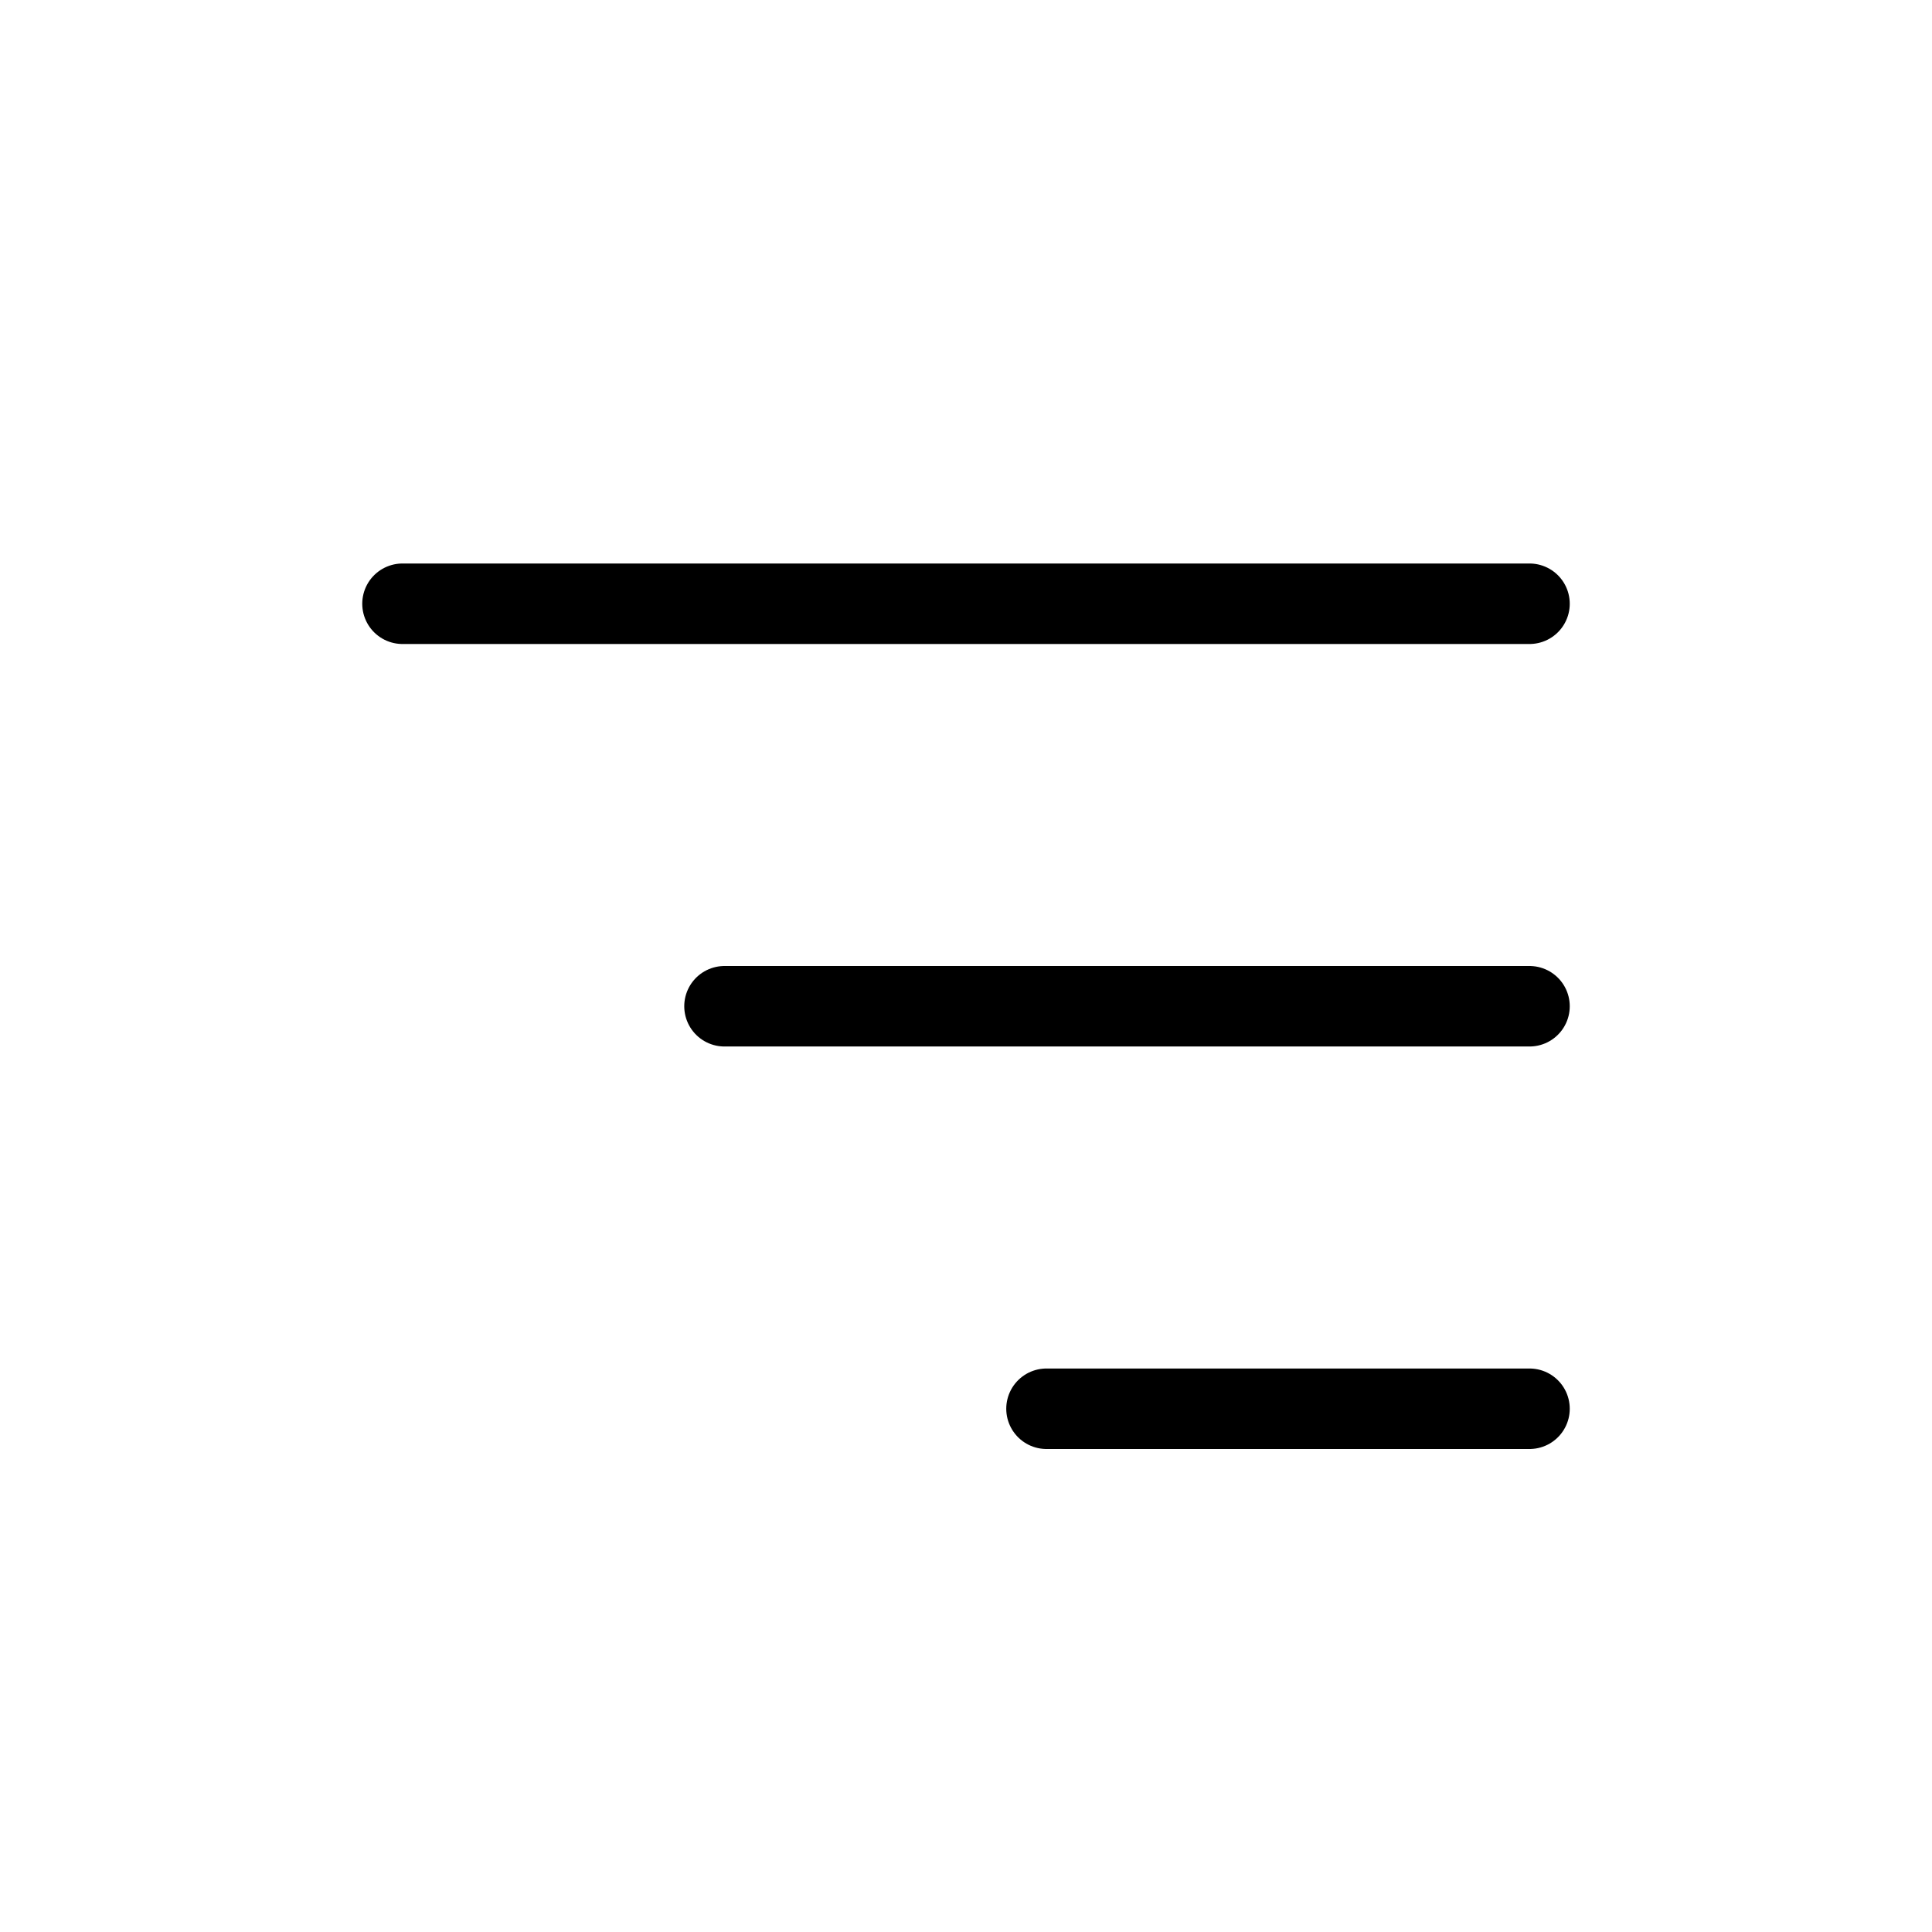
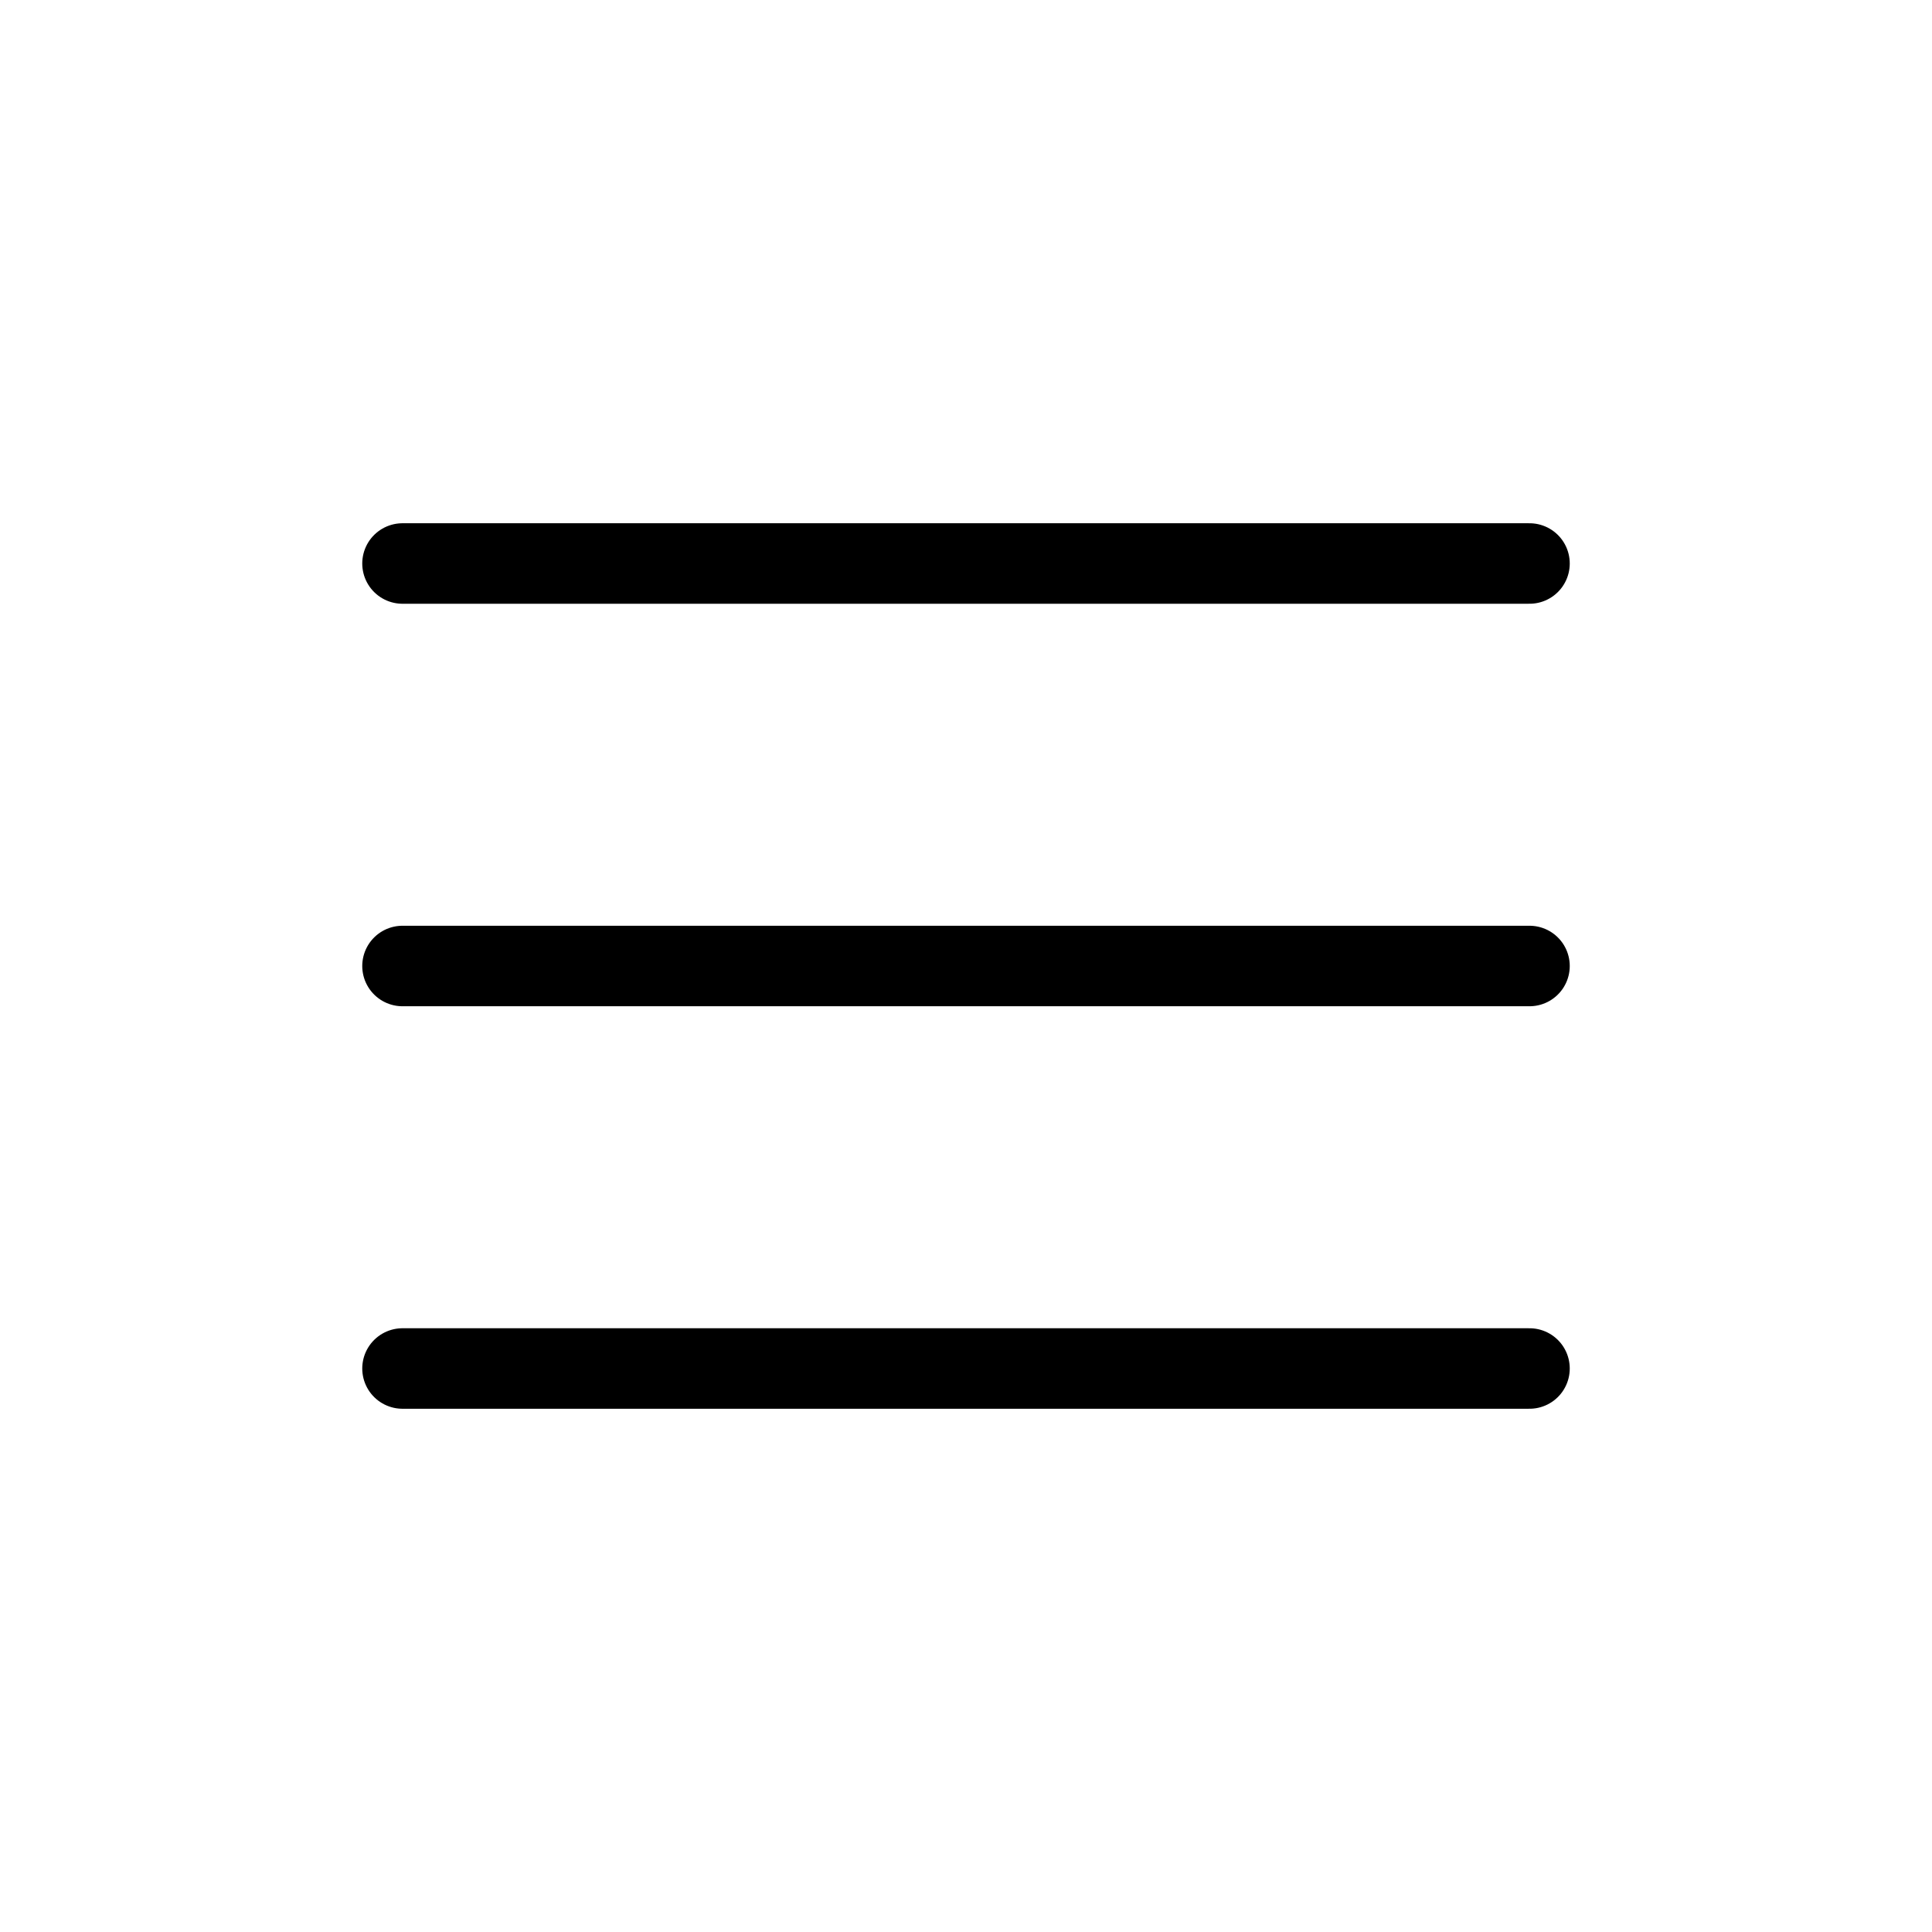
<svg xmlns="http://www.w3.org/2000/svg" width="24" height="24" viewBox="0 0 24 24" fill="none">
-   <path d="M19 7.5H5" stroke="currentColor" stroke-linecap="round" />
-   <path d="M19 12.5H9" stroke="currentColor" stroke-linecap="round" />
-   <path d="M19 17.5H13" stroke="currentColor" stroke-linecap="round" />
+   <path d="M5 7H19" stroke="currentColor" stroke-linecap="round" />
+   <path d="M5 12H19" stroke="currentColor" stroke-linecap="round" />
+   <path d="M5 17H19" stroke="currentColor" stroke-linecap="round" />
</svg>
